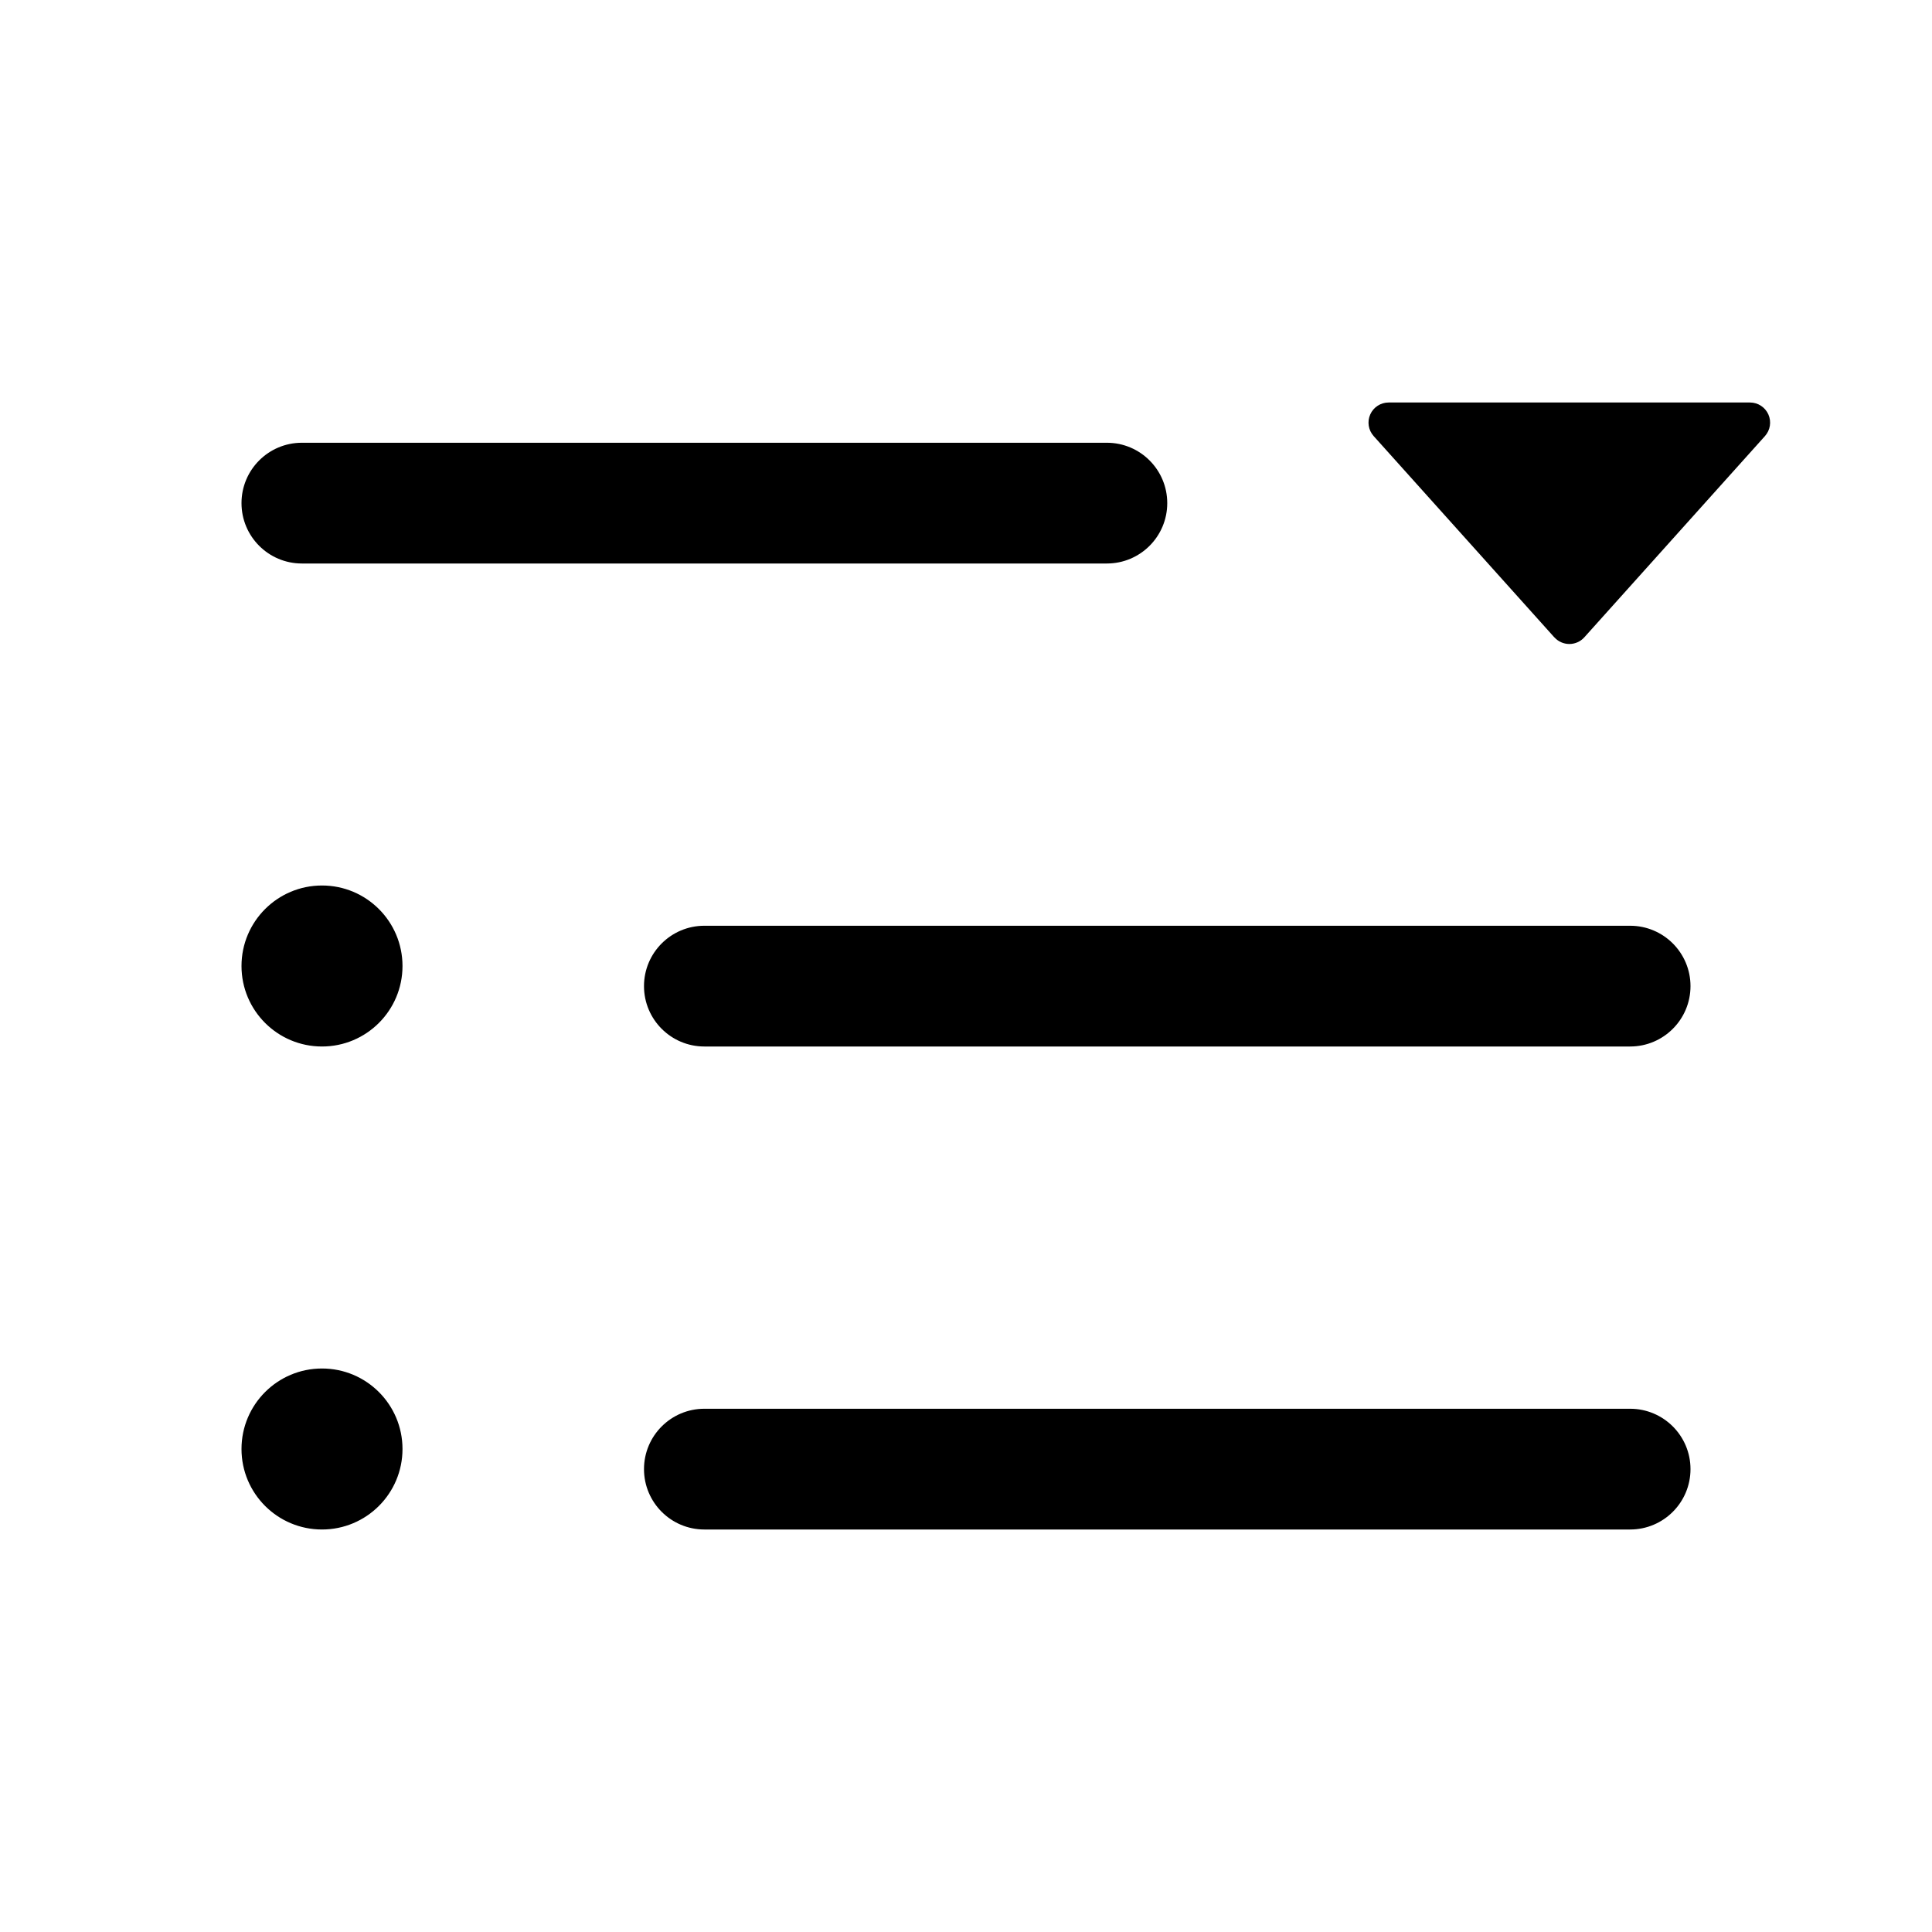
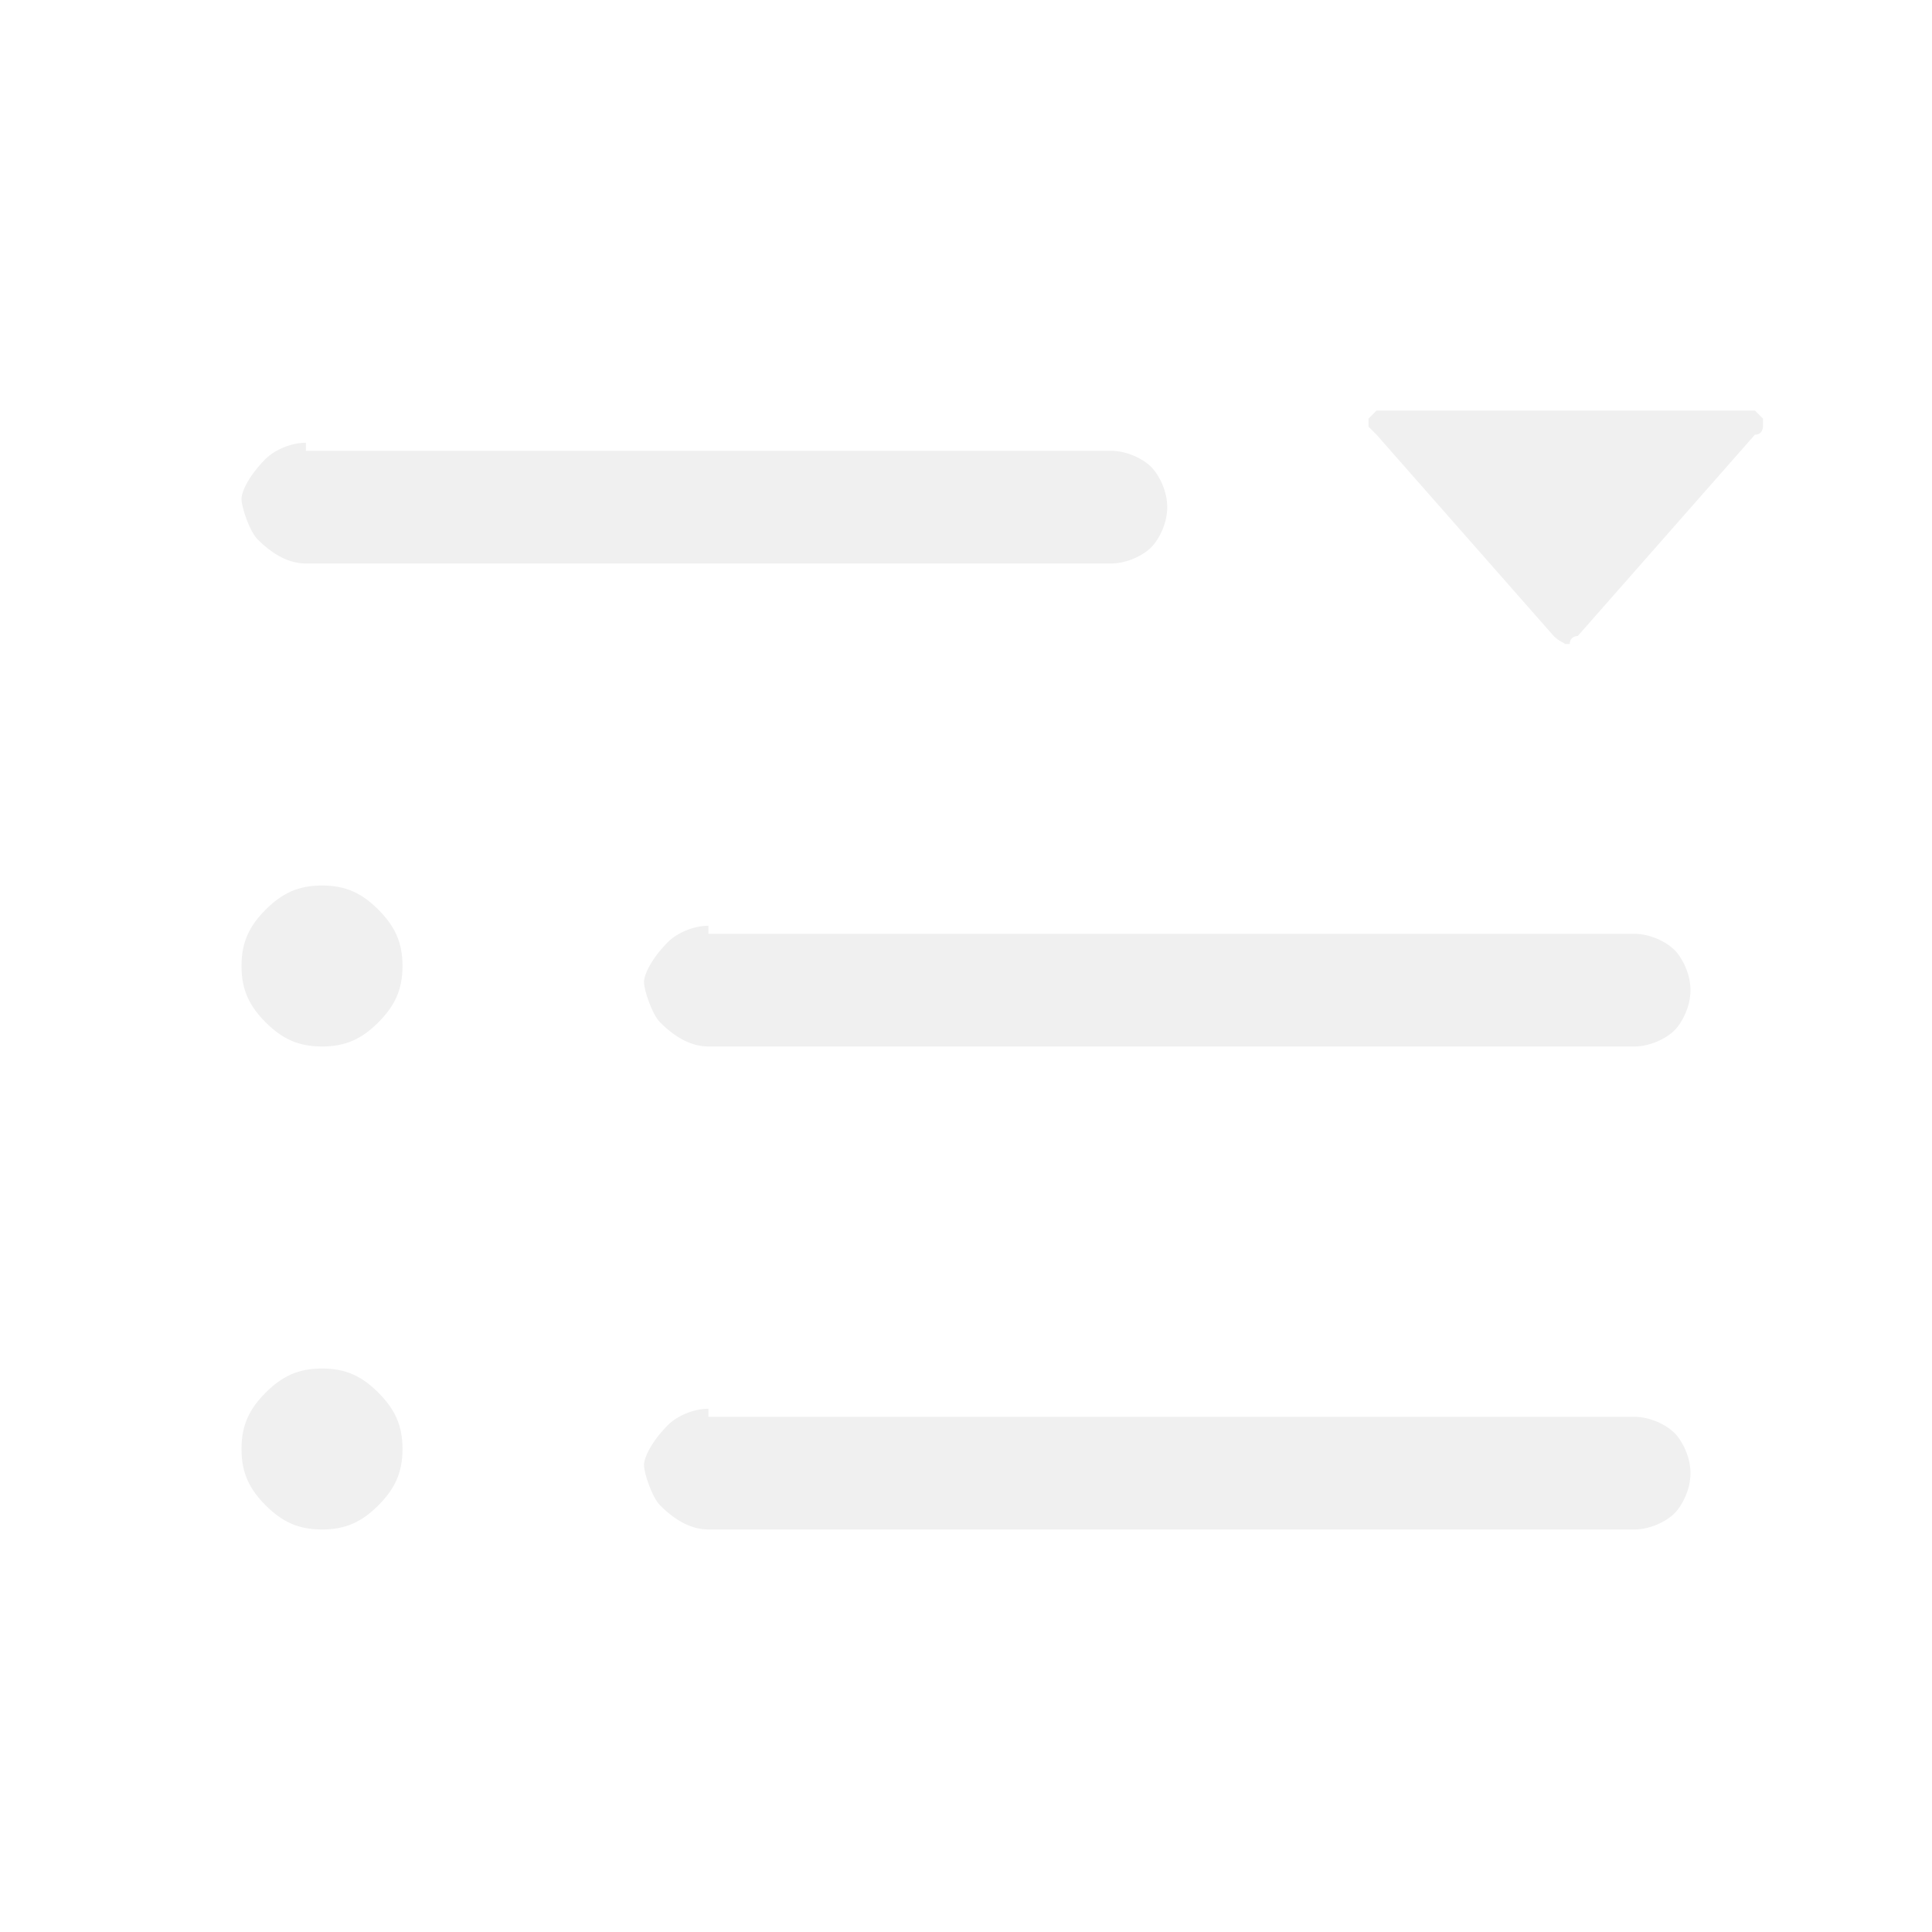
- <svg xmlns="http://www.w3.org/2000/svg" width="24px" height="24px" viewBox="0 0 24 24">
-   <path fill-rule="evenodd" d="M3.75 5.5a.75.75 0 000 1.5h10a.75.75 0 000-1.5h-10zm5 6a.75.75 0 000 1.5h11.5a.75.75 0 000-1.5H8.75zm0 6a.75.75 0 000 1.5h11.5a.75.75 0 000-1.5H8.75zM5 12a1 1 0 11-2 0 1 1 0 012 0zm-1 7a1 1 0 100-2 1 1 0 000 2z" />
-   <path d="M19.309 7.918l-2.245-2.501A.25.25 0 0117.25 5h4.49a.25.25 0 01.185.417l-2.244 2.5a.25.25 0 01-.372 0z" />
+ <svg xmlns="http://www.w3.org/2000/svg" version="1.1" id="图层_1" x="0px" y="0px" viewBox="0 0 24 24" style="enable-background:new 0 0 24 24;" xml:space="preserve">
+   <style type="text/css">
+ 	.st0{fill-rule:evenodd;clip-rule:evenodd;fill:#F0F0F0;}
+ 	.st1{fill:#F0F0F0;}
+ </style>
+   <path class="st0" d="M3.8,5.5c-0.2,0-0.4,0.1-0.5,0.2C3.1,5.9,3,6.1,3,6.2s0.1,0.4,0.2,0.5C3.4,6.9,3.6,7,3.8,7h10  c0.2,0,0.4-0.1,0.5-0.2c0.1-0.1,0.2-0.3,0.2-0.5s-0.1-0.4-0.2-0.5c-0.1-0.1-0.3-0.2-0.5-0.2H3.8z M8.8,11.5c-0.2,0-0.4,0.1-0.5,0.2  C8.1,11.9,8,12.1,8,12.2s0.1,0.4,0.2,0.5C8.4,12.9,8.6,13,8.8,13h11.5c0.2,0,0.4-0.1,0.5-0.2c0.1-0.1,0.2-0.3,0.2-0.5  s-0.1-0.4-0.2-0.5c-0.1-0.1-0.3-0.2-0.5-0.2H8.8z M8.8,17.5c-0.2,0-0.4,0.1-0.5,0.2C8.1,17.9,8,18.1,8,18.2s0.1,0.4,0.2,0.5  C8.4,18.9,8.6,19,8.8,19h11.5c0.2,0,0.4-0.1,0.5-0.2c0.1-0.1,0.2-0.3,0.2-0.5s-0.1-0.4-0.2-0.5c-0.1-0.1-0.3-0.2-0.5-0.2H8.8z M5,12  c0,0.3-0.1,0.5-0.3,0.7C4.5,12.9,4.3,13,4,13s-0.5-0.1-0.7-0.3C3.1,12.5,3,12.3,3,12s0.1-0.5,0.3-0.7C3.5,11.1,3.7,11,4,11  s0.5,0.1,0.7,0.3C4.9,11.5,5,11.7,5,12z M4,19c0.3,0,0.5-0.1,0.7-0.3C4.9,18.5,5,18.3,5,18s-0.1-0.5-0.3-0.7C4.5,17.1,4.3,17,4,17  s-0.5,0.1-0.7,0.3C3.1,17.5,3,17.7,3,18s0.1,0.5,0.3,0.7C3.5,18.9,3.7,19,4,19z" />
+   <path class="st1" d="M19.3,7.9l-2.2-2.5c0,0-0.1-0.1-0.1-0.1c0,0,0-0.1,0-0.1c0,0,0.1-0.1,0.1-0.1c0,0,0.1,0,0.1,0h4.5  c0,0,0.1,0,0.1,0c0,0,0.1,0.1,0.1,0.1c0,0,0,0.1,0,0.1c0,0,0,0.1-0.1,0.1l-2.2,2.5c0,0-0.1,0-0.1,0.1c0,0-0.1,0-0.1,0  C19.5,8,19.4,8,19.3,7.9C19.4,8,19.3,7.9,19.3,7.9L19.3,7.9z" />
</svg>
